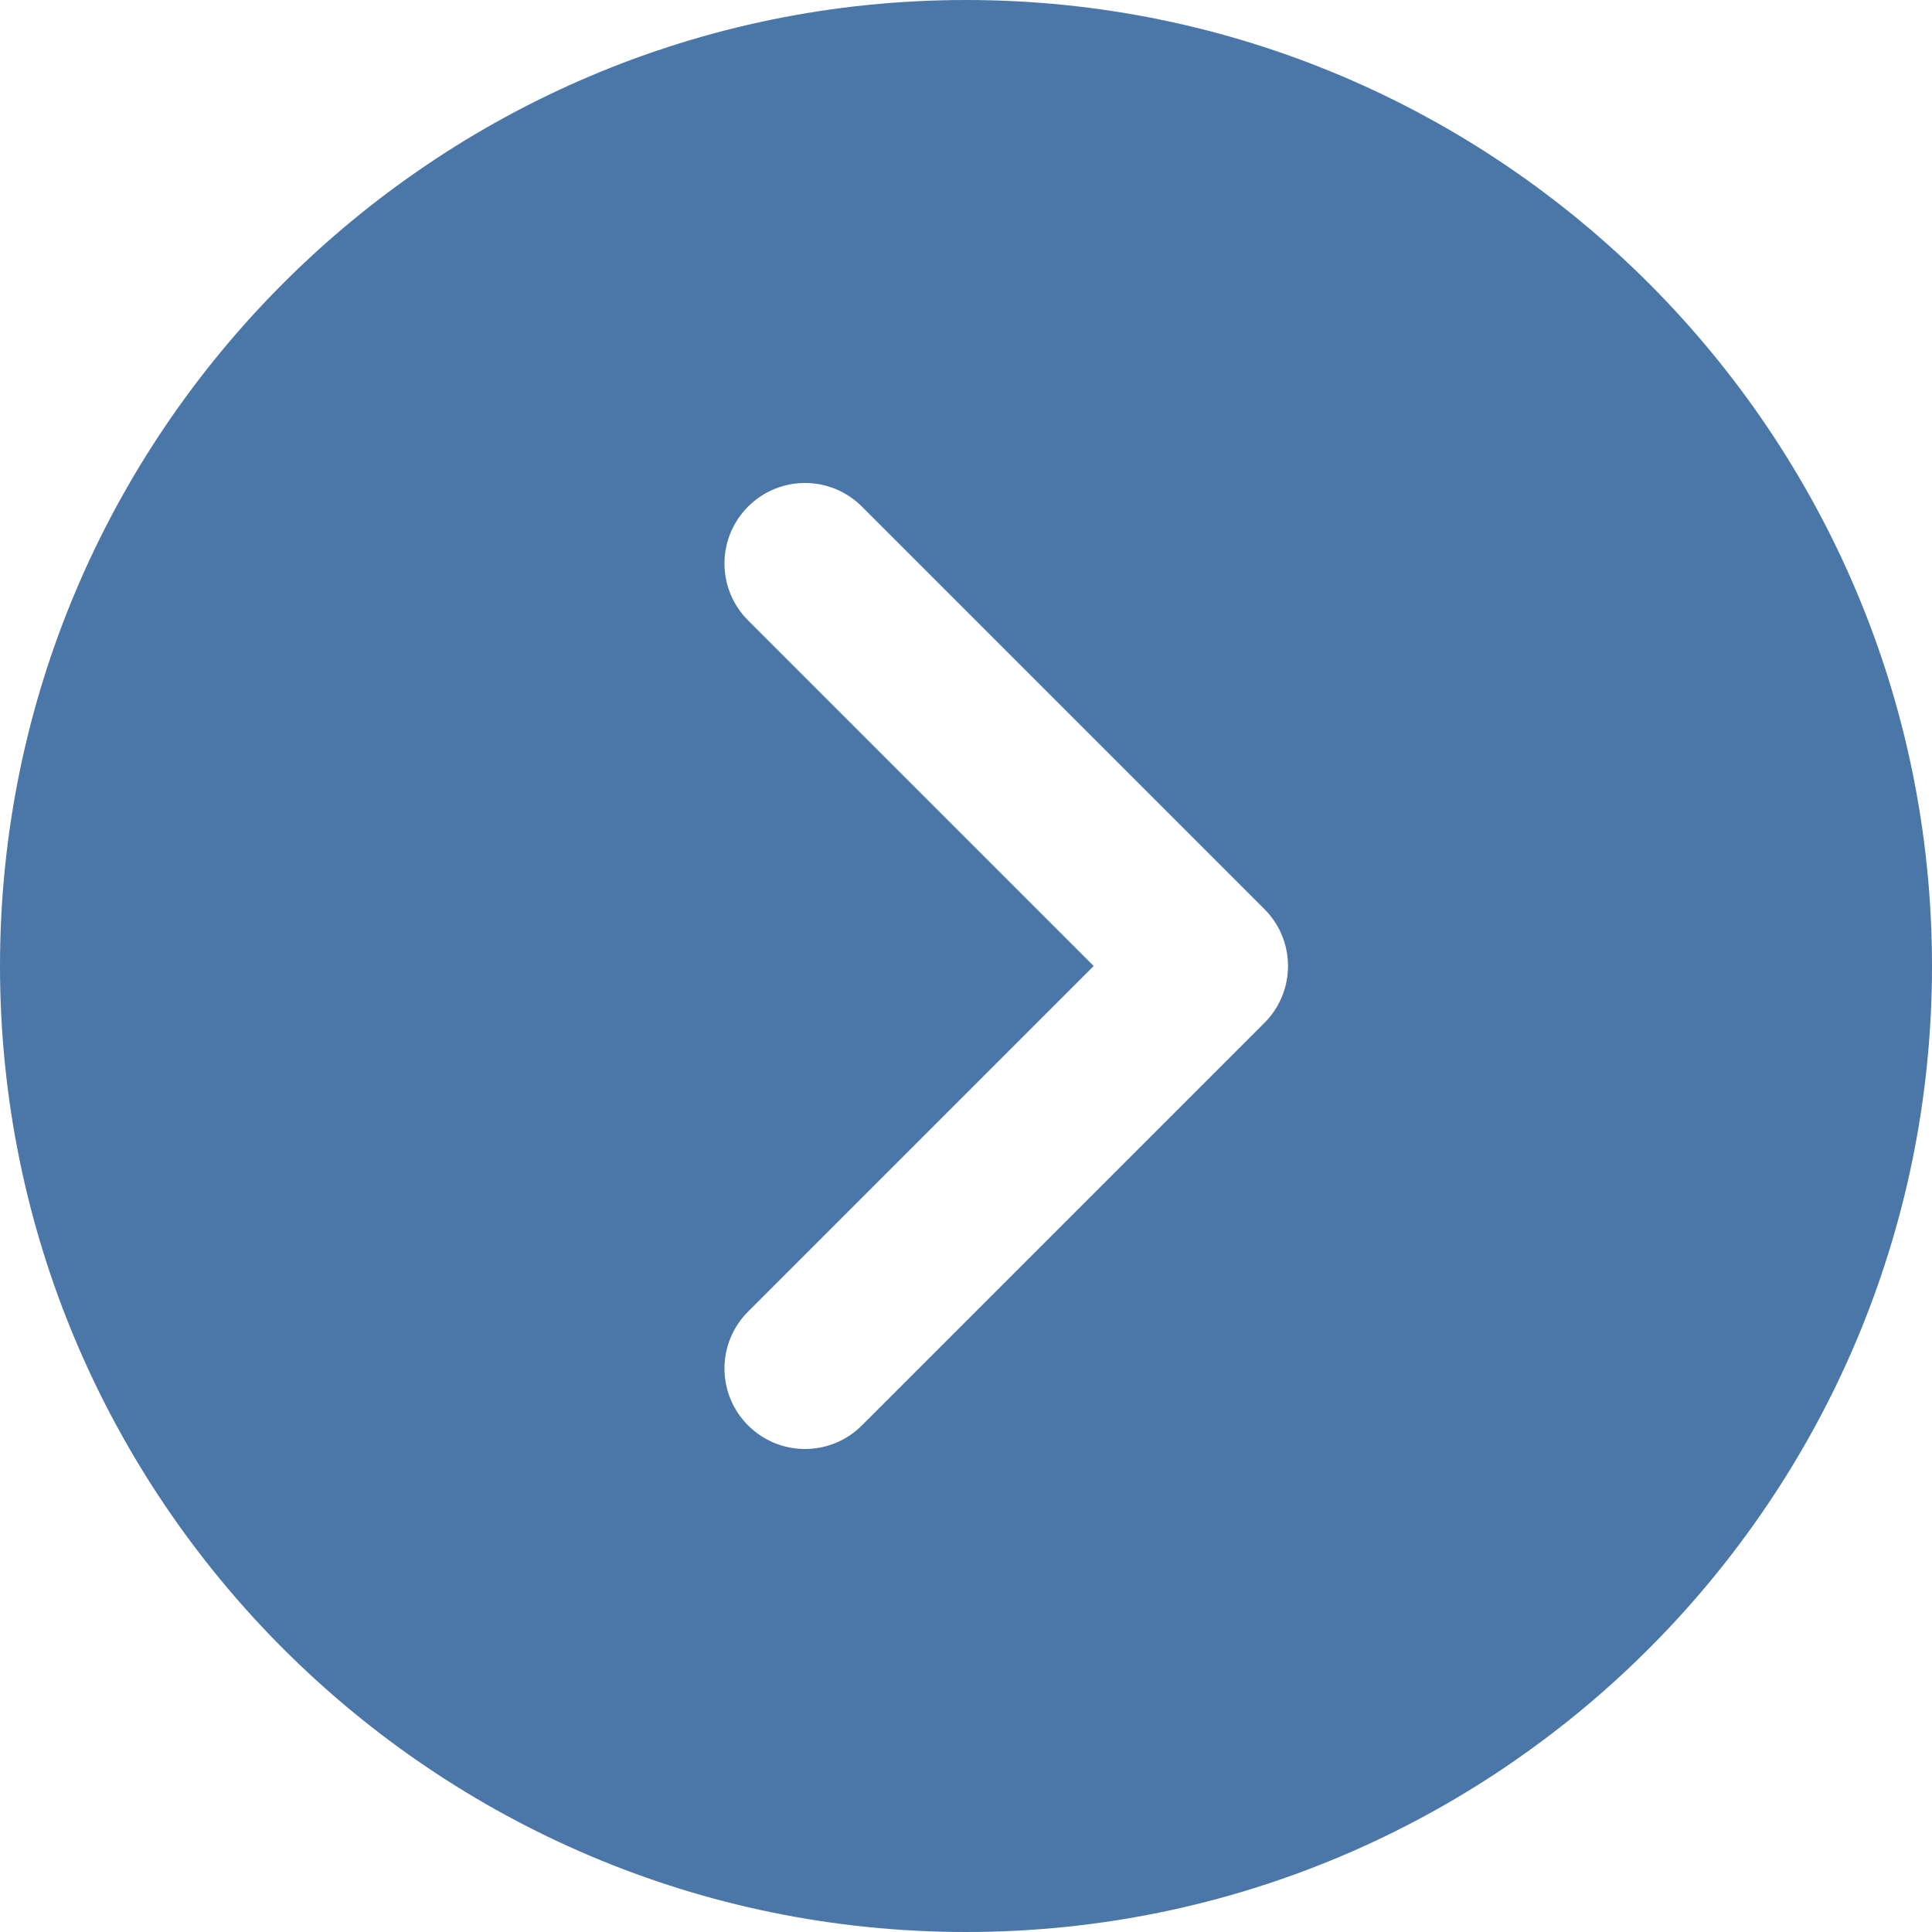
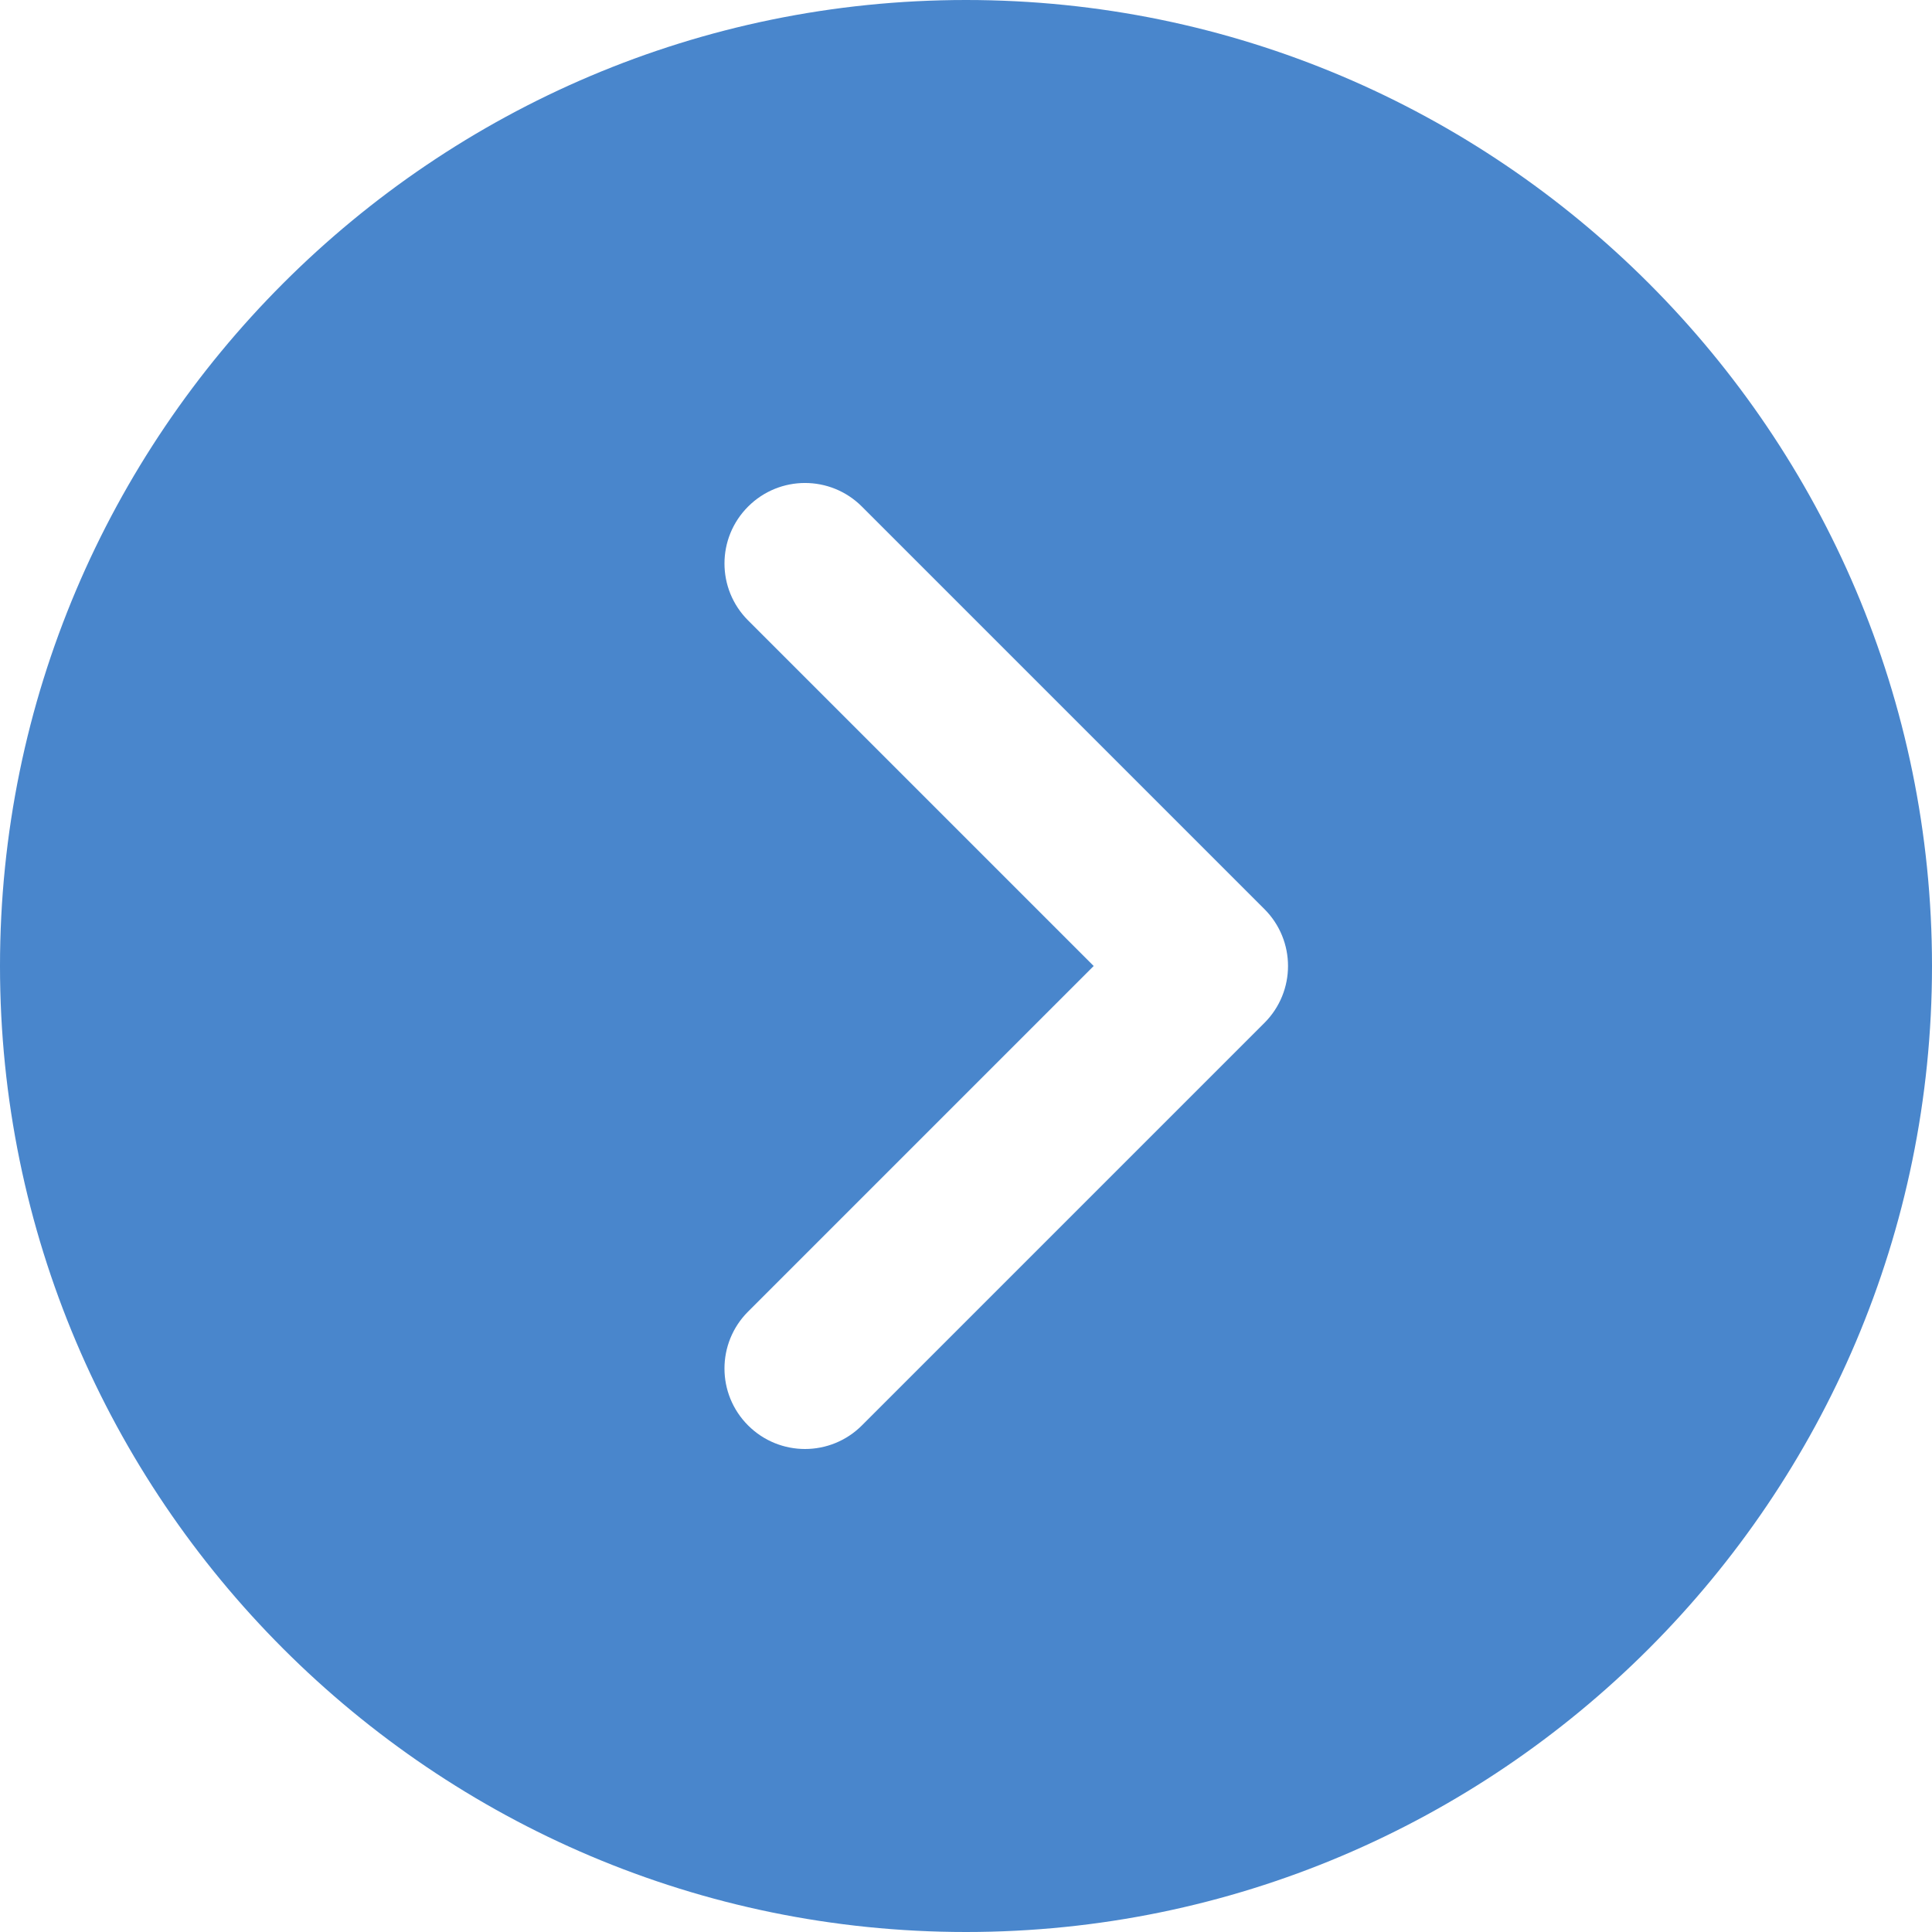
<svg xmlns="http://www.w3.org/2000/svg" version="1.1" id="Layer_1" x="0px" y="0px" viewBox="0 0 512 512" style="enable-background:new 0 0 512 512;" xml:space="preserve" width="512px" height="512px" class="">
  <g>
    <g>
      <g>
-         <path d="M256,0C114.837,0,0,114.837,0,256s114.837,256,256,256s256-114.837,256-256S397.163,0,256,0z M335.083,271.083    L228.416,377.749c-4.16,4.16-9.621,6.251-15.083,6.251c-5.461,0-10.923-2.091-15.083-6.251c-8.341-8.341-8.341-21.824,0-30.165    L289.835,256l-91.584-91.584c-8.341-8.341-8.341-21.824,0-30.165s21.824-8.341,30.165,0l106.667,106.667    C343.424,249.259,343.424,262.741,335.083,271.083z" data-original="#000000" class="active-path" data-old_color="#000000" fill="#4A76A8" />
+         <path d="M256,0C114.837,0,0,114.837,0,256s114.837,256,256,256s256-114.837,256-256S397.163,0,256,0z M335.083,271.083    L228.416,377.749c-4.16,4.16-9.621,6.251-15.083,6.251c-5.461,0-10.923-2.091-15.083-6.251c-8.341-8.341-8.341-21.824,0-30.165    L289.835,256l-91.584-91.584c-8.341-8.341-8.341-21.824,0-30.165s21.824-8.341,30.165,0l106.667,106.667    C343.424,249.259,343.424,262.741,335.083,271.083z" data-original="#000000" class="active-path" data-old_color="#000000" fill="#4986CC" />
      </g>
    </g>
  </g>
</svg>
